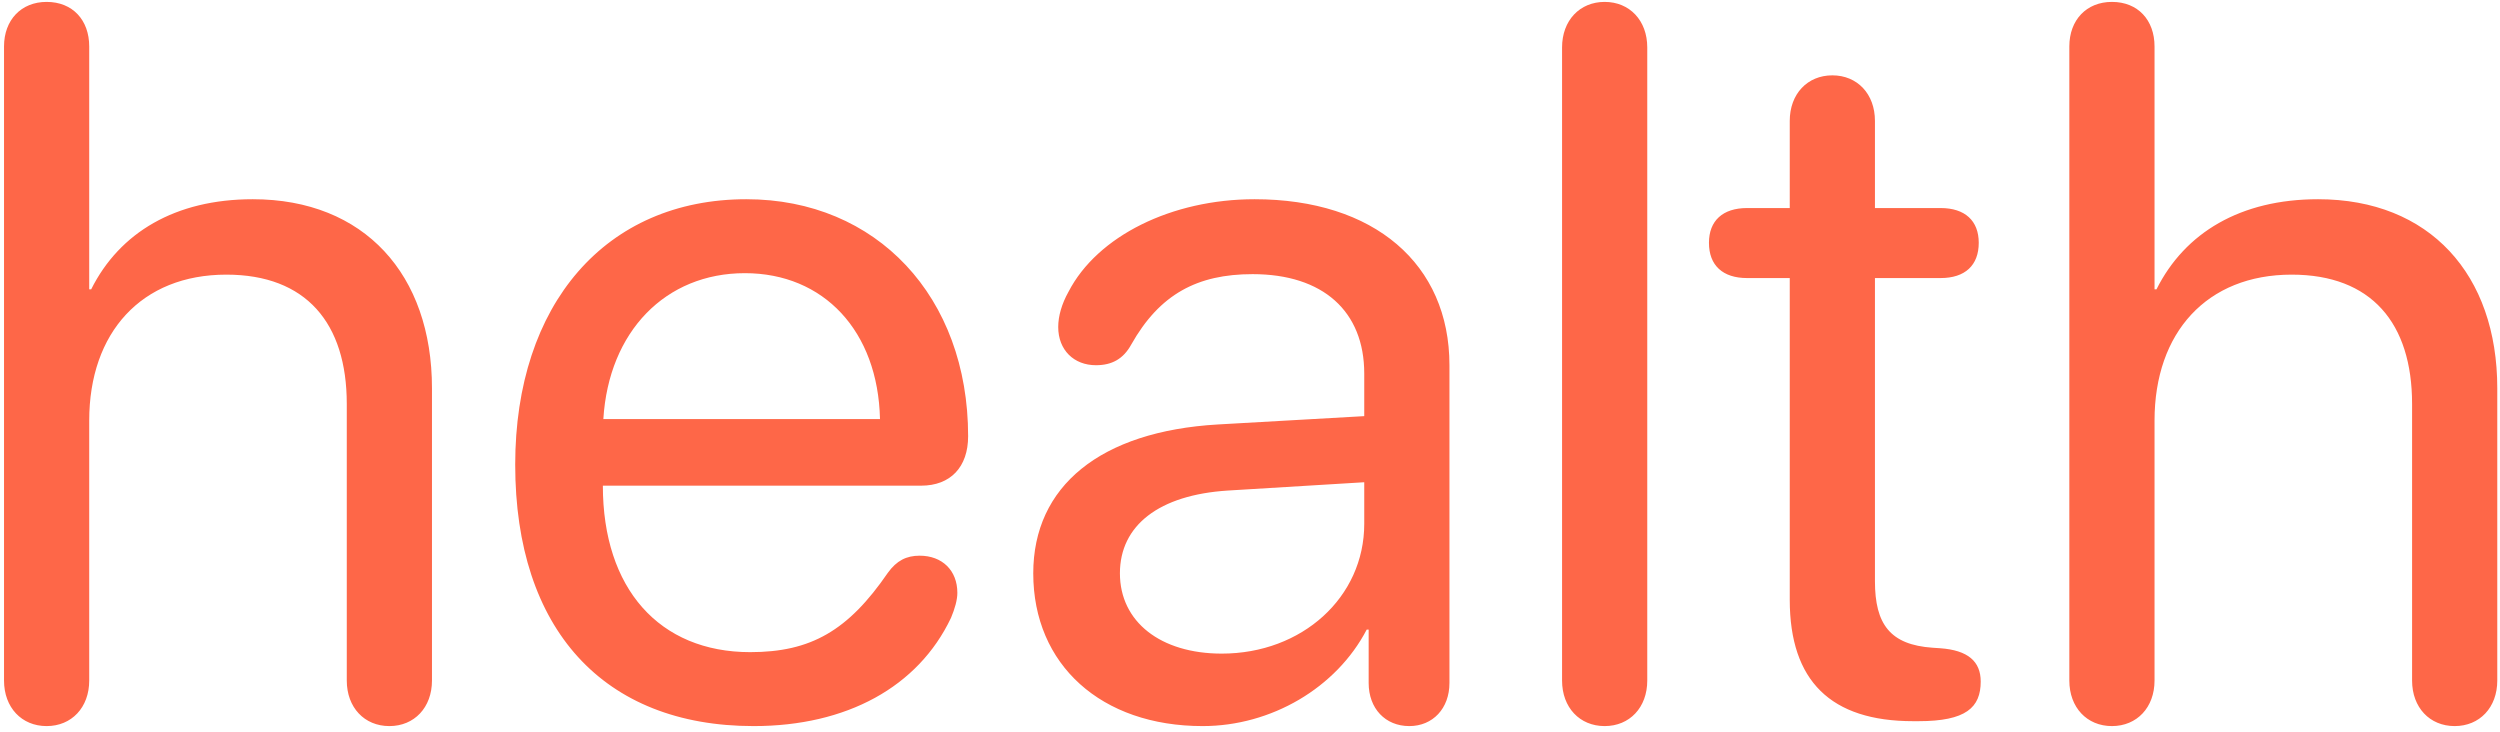
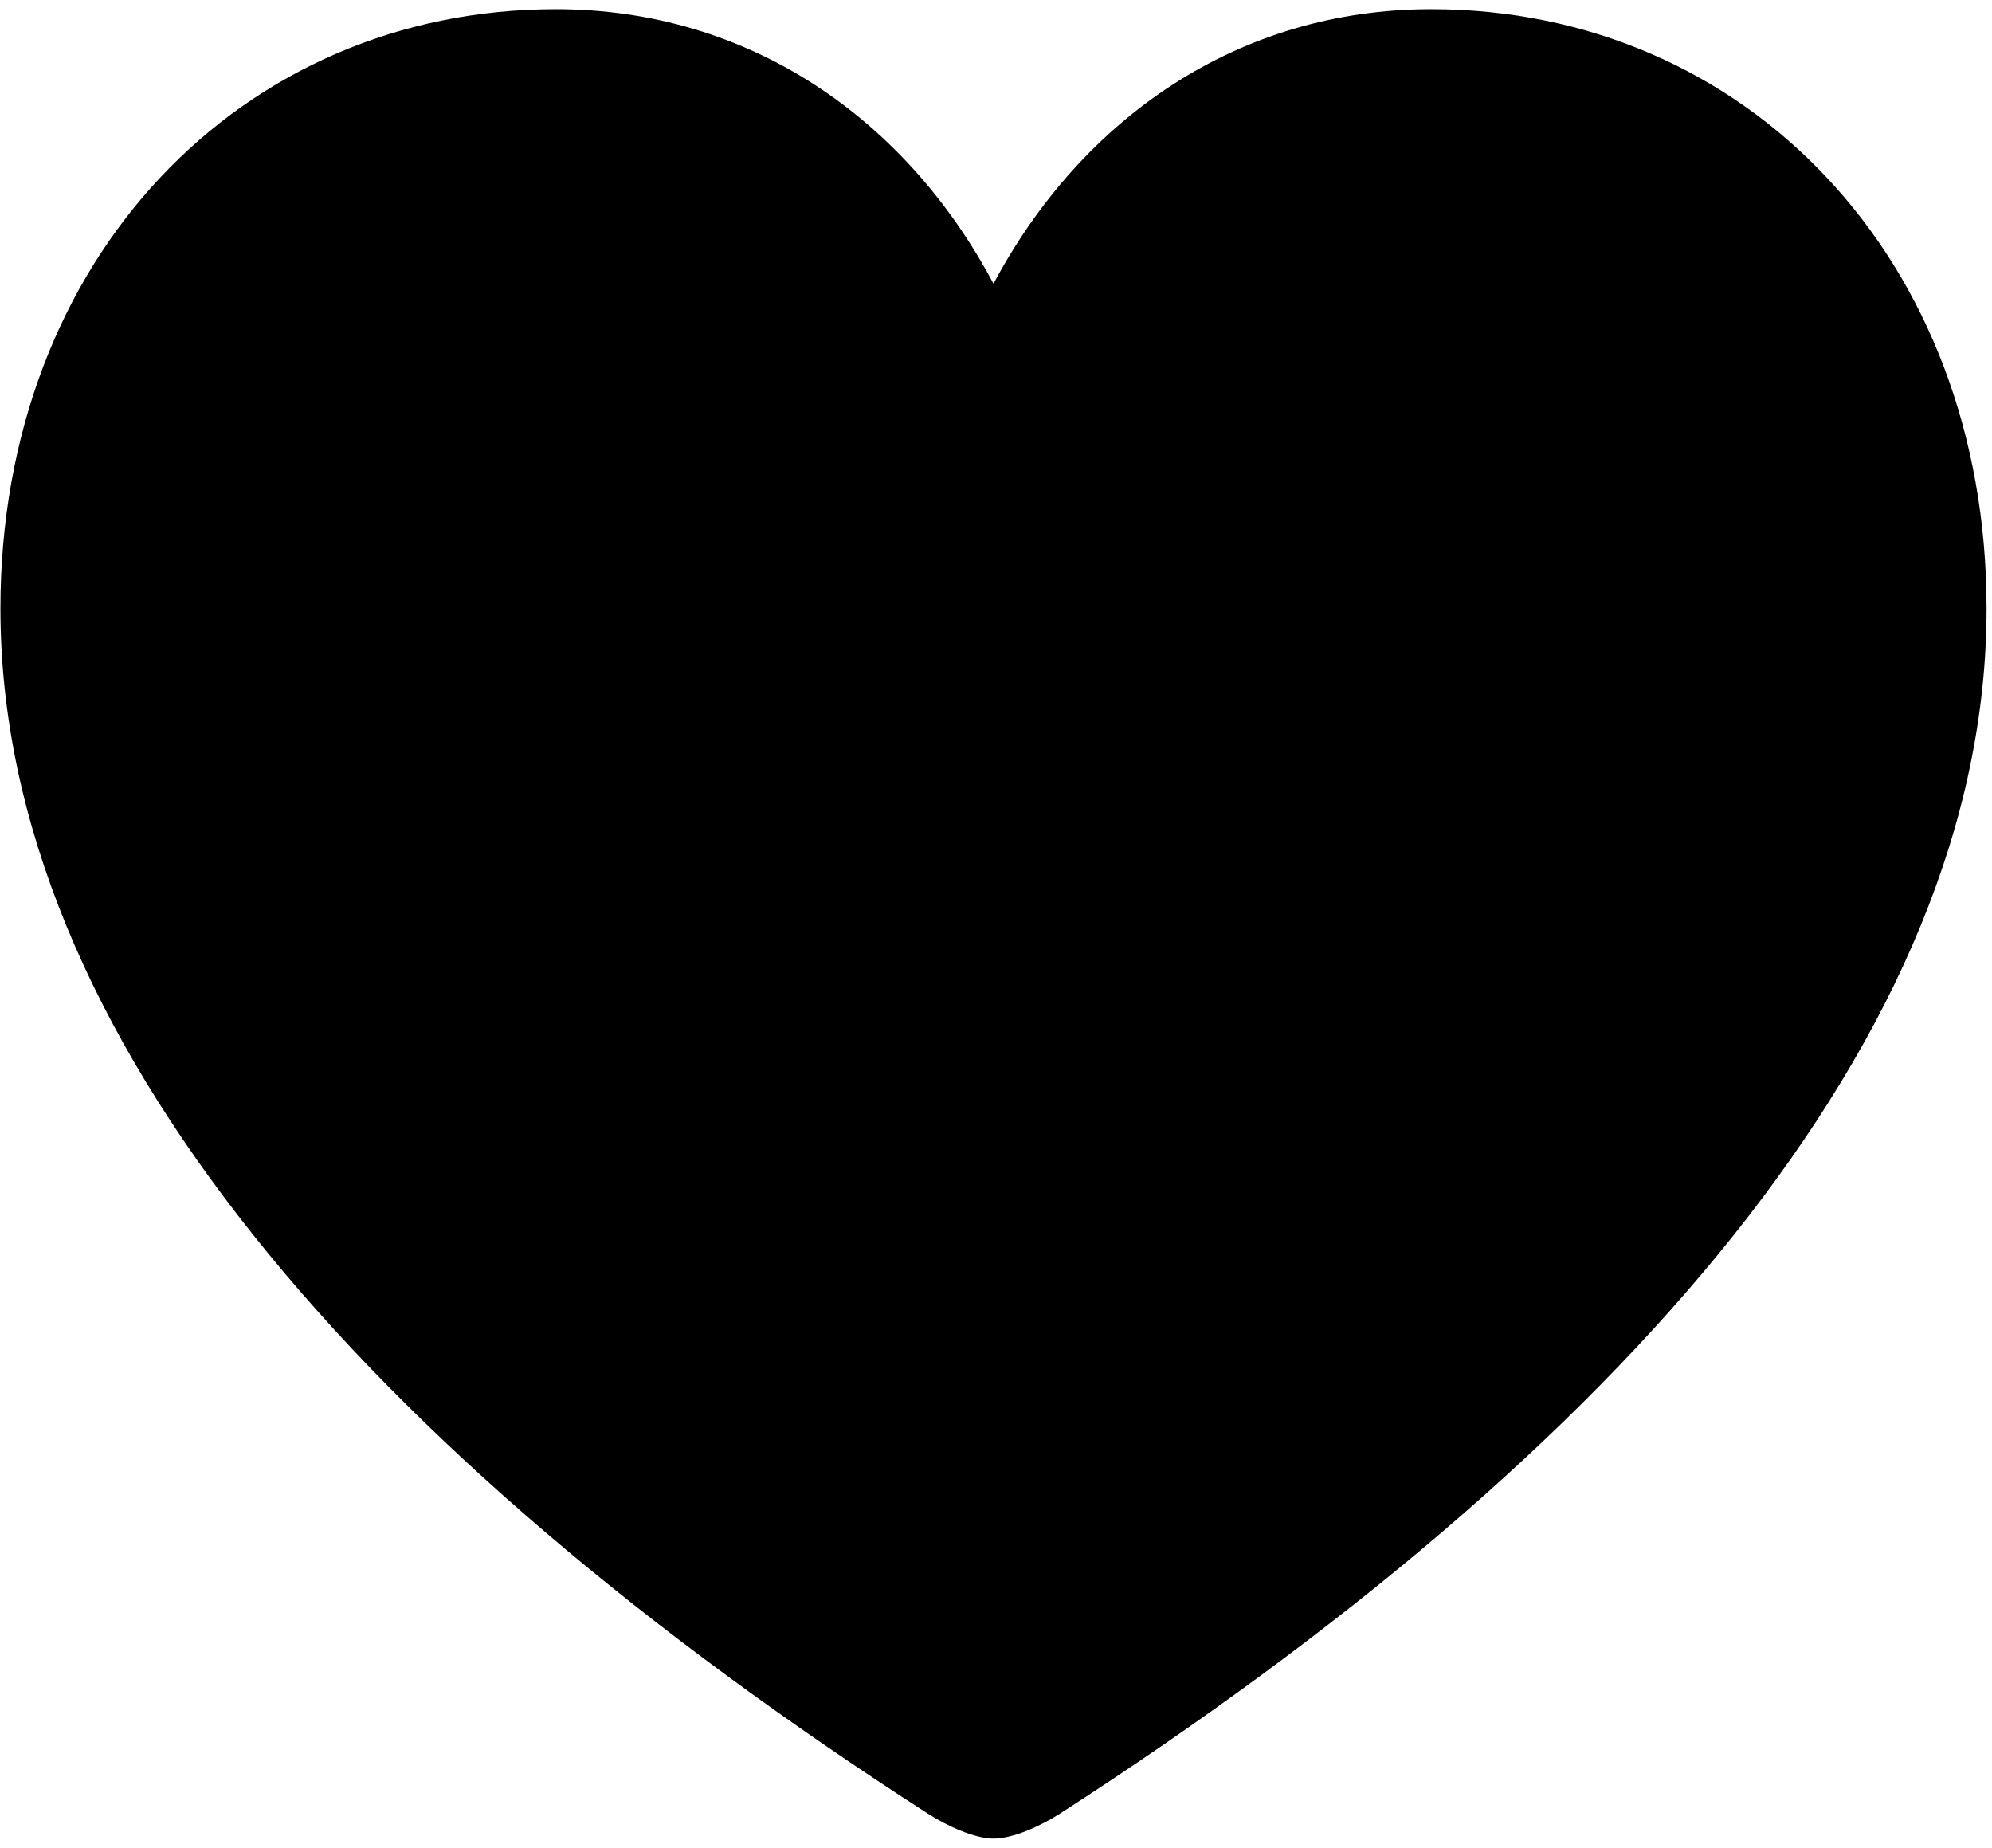
- <svg xmlns="http://www.w3.org/2000/svg" width="359" height="105" viewBox="0 0 359 105" fill="none">
-   <path d="M6.695 104.266C10.281 104.266 12.812 101.594 12.812 97.727V60.391C12.812 47.734 20.336 39.438 32.5 39.438C43.961 39.438 49.797 46.398 49.797 58V97.727C49.797 101.594 52.328 104.266 55.914 104.266C59.5 104.266 62.031 101.594 62.031 97.727V55.75C62.031 39.438 52.328 28.609 36.297 28.609C25.188 28.609 17.172 33.391 13.094 41.547H12.812V6.672C12.812 2.875 10.422 0.273 6.695 0.273C3.039 0.273 0.578 2.875 0.578 6.672V97.727C0.578 101.594 3.109 104.266 6.695 104.266ZM108.227 104.266C121.586 104.266 131.852 98.641 136.562 88.727C137.125 87.391 137.477 86.125 137.477 85.141C137.477 81.906 135.297 79.797 132.062 79.797C130.164 79.797 128.758 80.5 127.492 82.258C121.797 90.555 116.453 93.648 107.734 93.648C94.656 93.648 86.57 84.508 86.57 69.742H132.273C136.492 69.742 139.023 67.07 139.023 62.641C139.023 42.602 125.875 28.609 107.172 28.609C86.992 28.609 73.984 43.656 73.984 66.719C73.984 90.344 86.641 104.266 108.227 104.266ZM86.641 60.18C87.414 47.594 95.57 39.227 106.961 39.227C118.281 39.227 126.086 47.523 126.367 60.18H86.641ZM172.703 104.266C182.547 104.266 191.898 98.781 196.258 90.414H196.539V98.078C196.539 101.734 198.93 104.266 202.375 104.266C205.75 104.266 208.141 101.734 208.141 98.078V52.445C208.141 37.891 197.312 28.609 180.156 28.609C168.273 28.609 157.586 33.883 153.438 41.898C152.453 43.656 151.961 45.414 151.961 46.961C151.961 50.266 154.211 52.445 157.375 52.445C159.695 52.445 161.312 51.531 162.438 49.492C166.516 42.25 171.93 39.367 179.875 39.367C190 39.367 195.906 44.711 195.906 53.641V59.758L174.883 60.953C158.008 61.938 148.375 69.812 148.375 82.328C148.375 95.477 158.148 104.266 172.703 104.266ZM175.445 93.859C166.656 93.859 160.82 89.289 160.82 82.328C160.82 75.438 166.445 71.078 176.289 70.445L195.906 69.25V75.227C195.906 85.773 186.977 93.859 175.445 93.859ZM230.43 104.266C234.016 104.266 236.547 101.594 236.547 97.727V6.812C236.547 2.945 234.016 0.273 230.43 0.273C226.844 0.273 224.312 2.945 224.312 6.812V97.727C224.312 101.594 226.844 104.266 230.43 104.266ZM257.008 86.125C257.008 97.797 262.914 103.562 274.727 103.562H275.5C282.32 103.562 284.43 101.594 284.43 97.867C284.43 94.984 282.602 93.367 278.594 93.086L277.539 93.016C271.422 92.594 269.242 89.641 269.242 83.453V39.93H278.664C282.18 39.93 284.148 38.102 284.148 34.867C284.148 31.703 282.18 29.875 278.664 29.875H269.242V17.359C269.242 13.492 266.711 10.82 263.125 10.82C259.539 10.82 257.008 13.492 257.008 17.359V29.875H250.891C247.375 29.875 245.406 31.703 245.406 34.867C245.406 38.102 247.375 39.93 250.891 39.93H257.008V86.125ZM303.273 104.266C306.859 104.266 309.391 101.594 309.391 97.727V60.391C309.391 47.734 316.914 39.438 329.078 39.438C340.539 39.438 346.375 46.398 346.375 58V97.727C346.375 101.594 348.906 104.266 352.492 104.266C356.078 104.266 358.609 101.594 358.609 97.727V55.75C358.609 39.438 348.906 28.609 332.875 28.609C321.766 28.609 313.75 33.391 309.672 41.547H309.391V6.672C309.391 2.875 307 0.273 303.273 0.273C299.617 0.273 297.156 2.875 297.156 6.672V97.727C297.156 101.594 299.688 104.266 303.273 104.266Z" fill="#FE6748" />
+ <svg xmlns="http://www.w3.org/2000/svg" width="124" height="115" viewBox="0 0 124 115" fill="none">
+   <path d="M61.844 114.438C63.064 114.438 64.773 113.656 65.994 112.875C100.907 90.365 123.661 64.389 123.661 37.875C123.661 16.098 108.67 0.57 89.09 0.57C77.127 0.57 67.361 7.309 61.844 17.66C56.375 7.357 46.609 0.57 34.598 0.57C15.018 0.57 0.027 16.098 0.027 37.875C0.027 64.389 22.781 90.365 57.742 112.875C58.963 113.656 60.672 114.438 61.844 114.438Z" fill="black" />
</svg>
